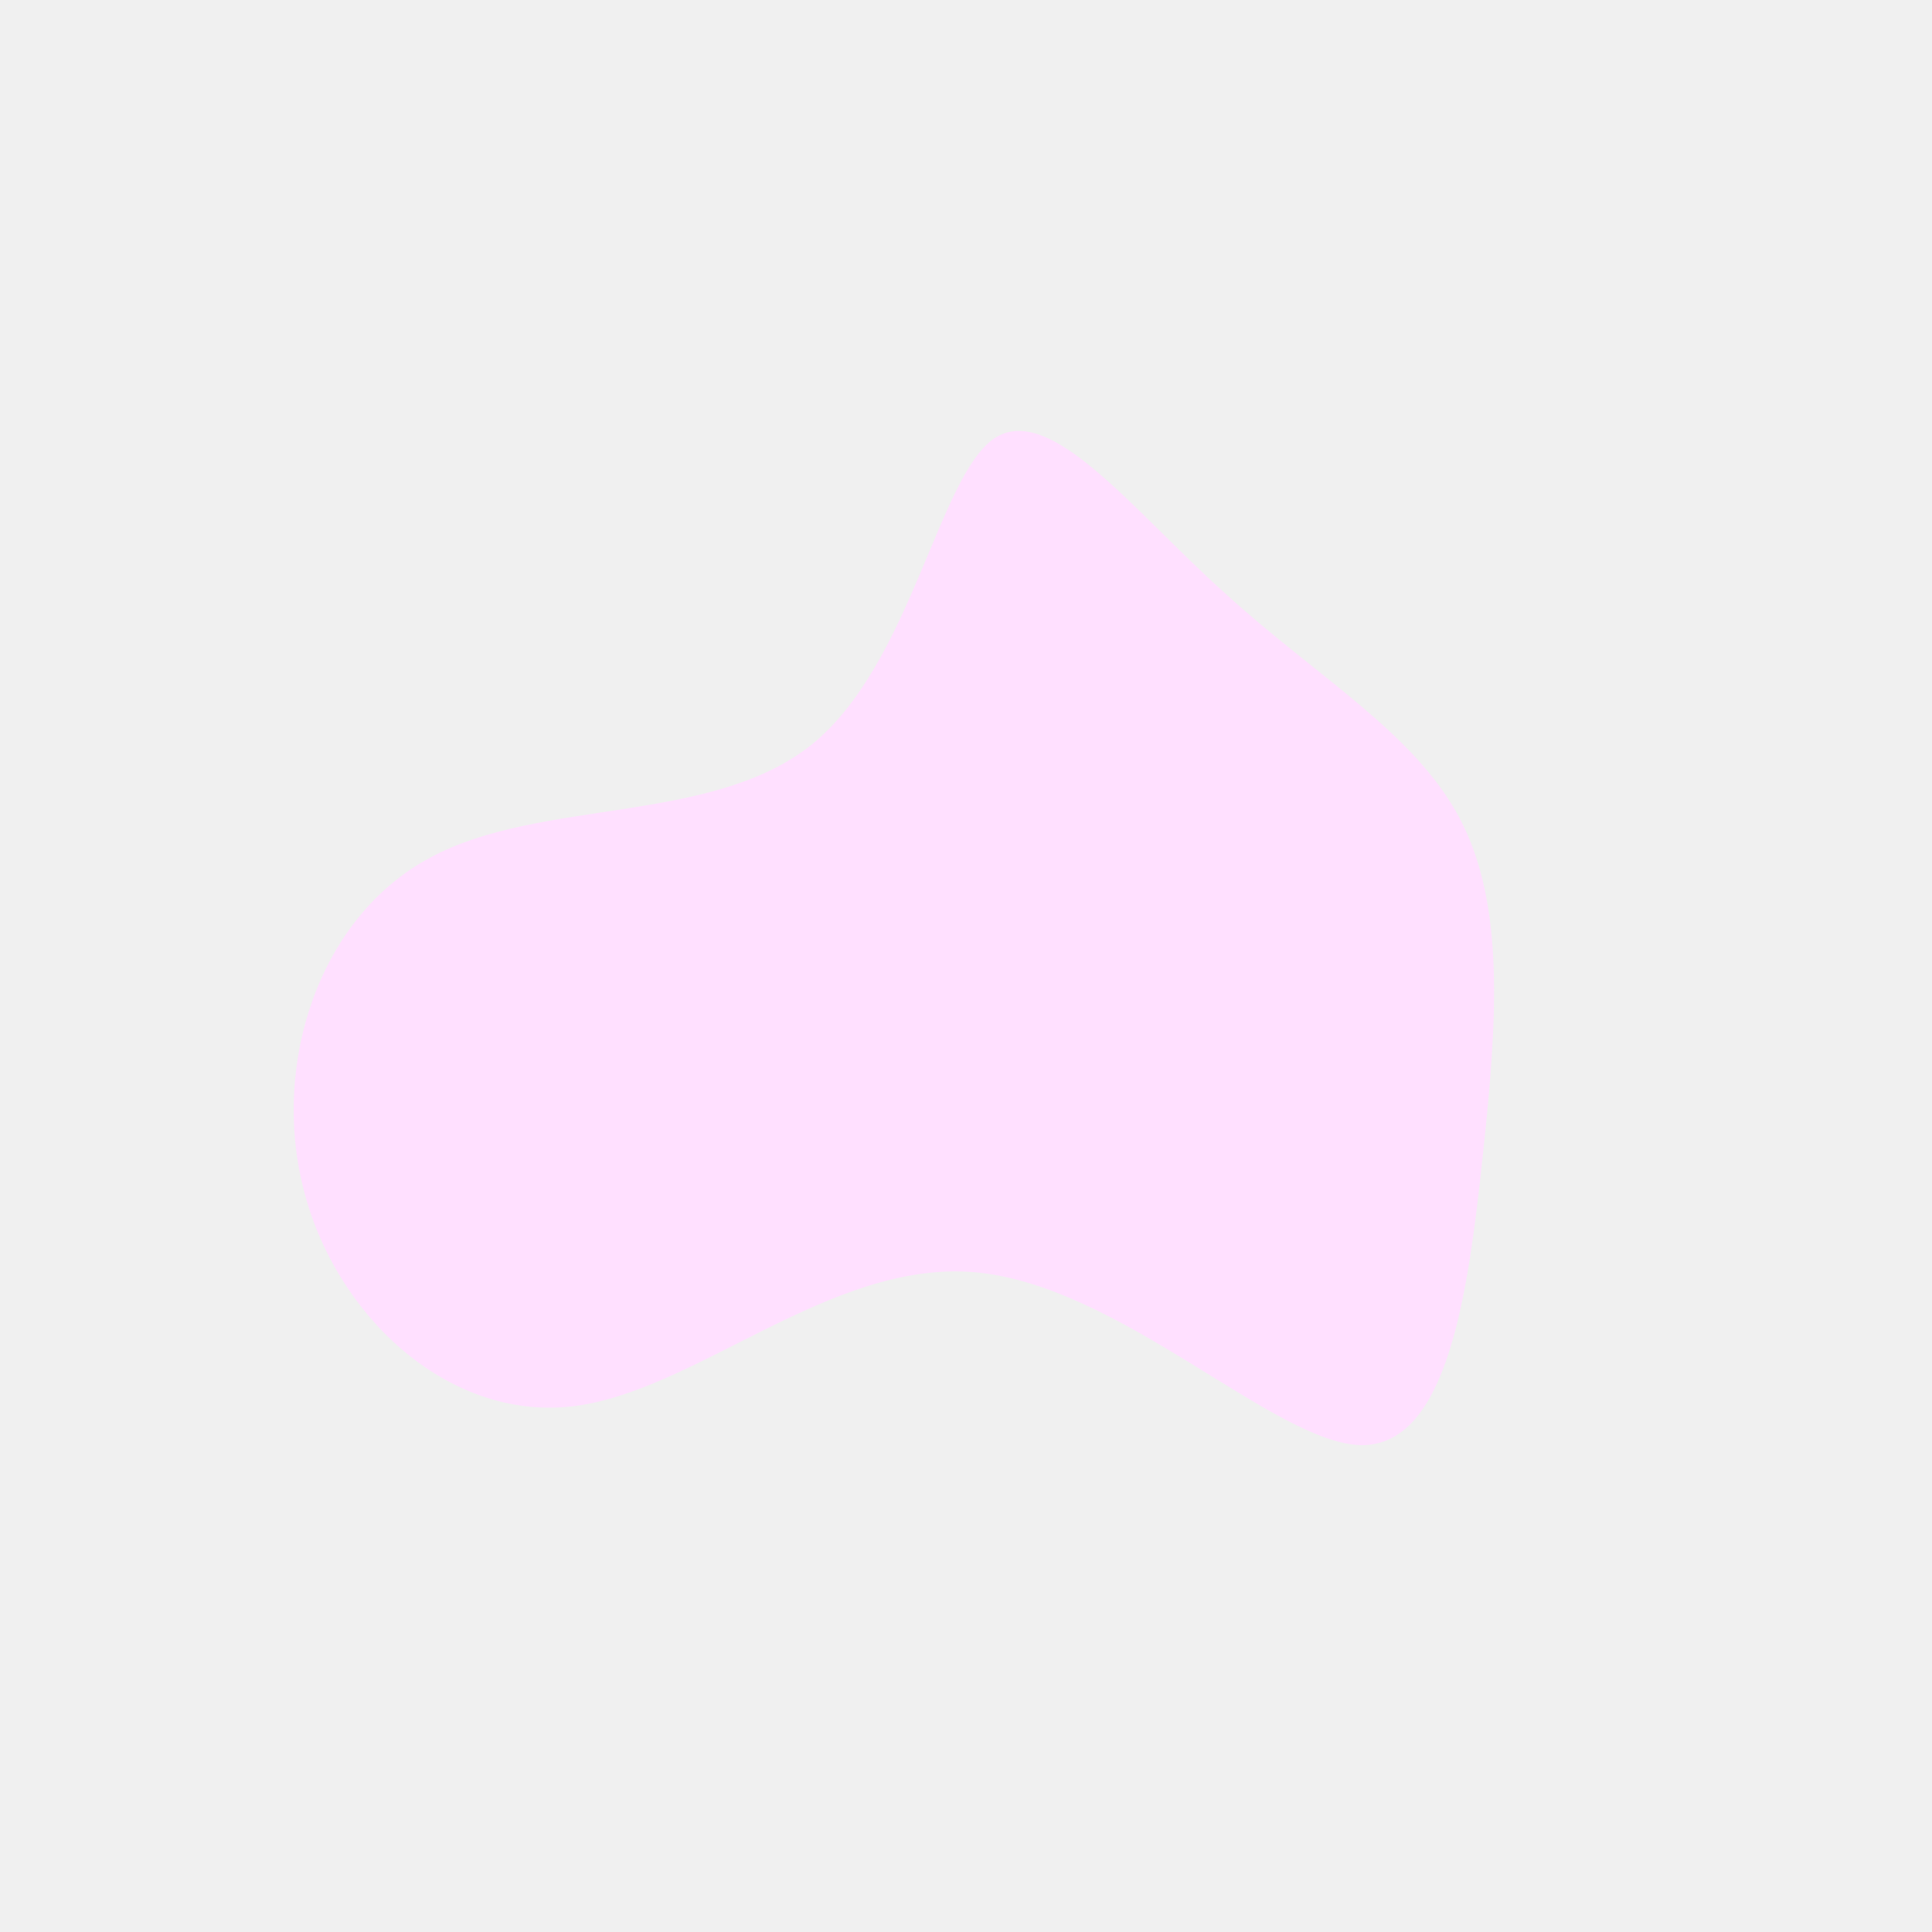
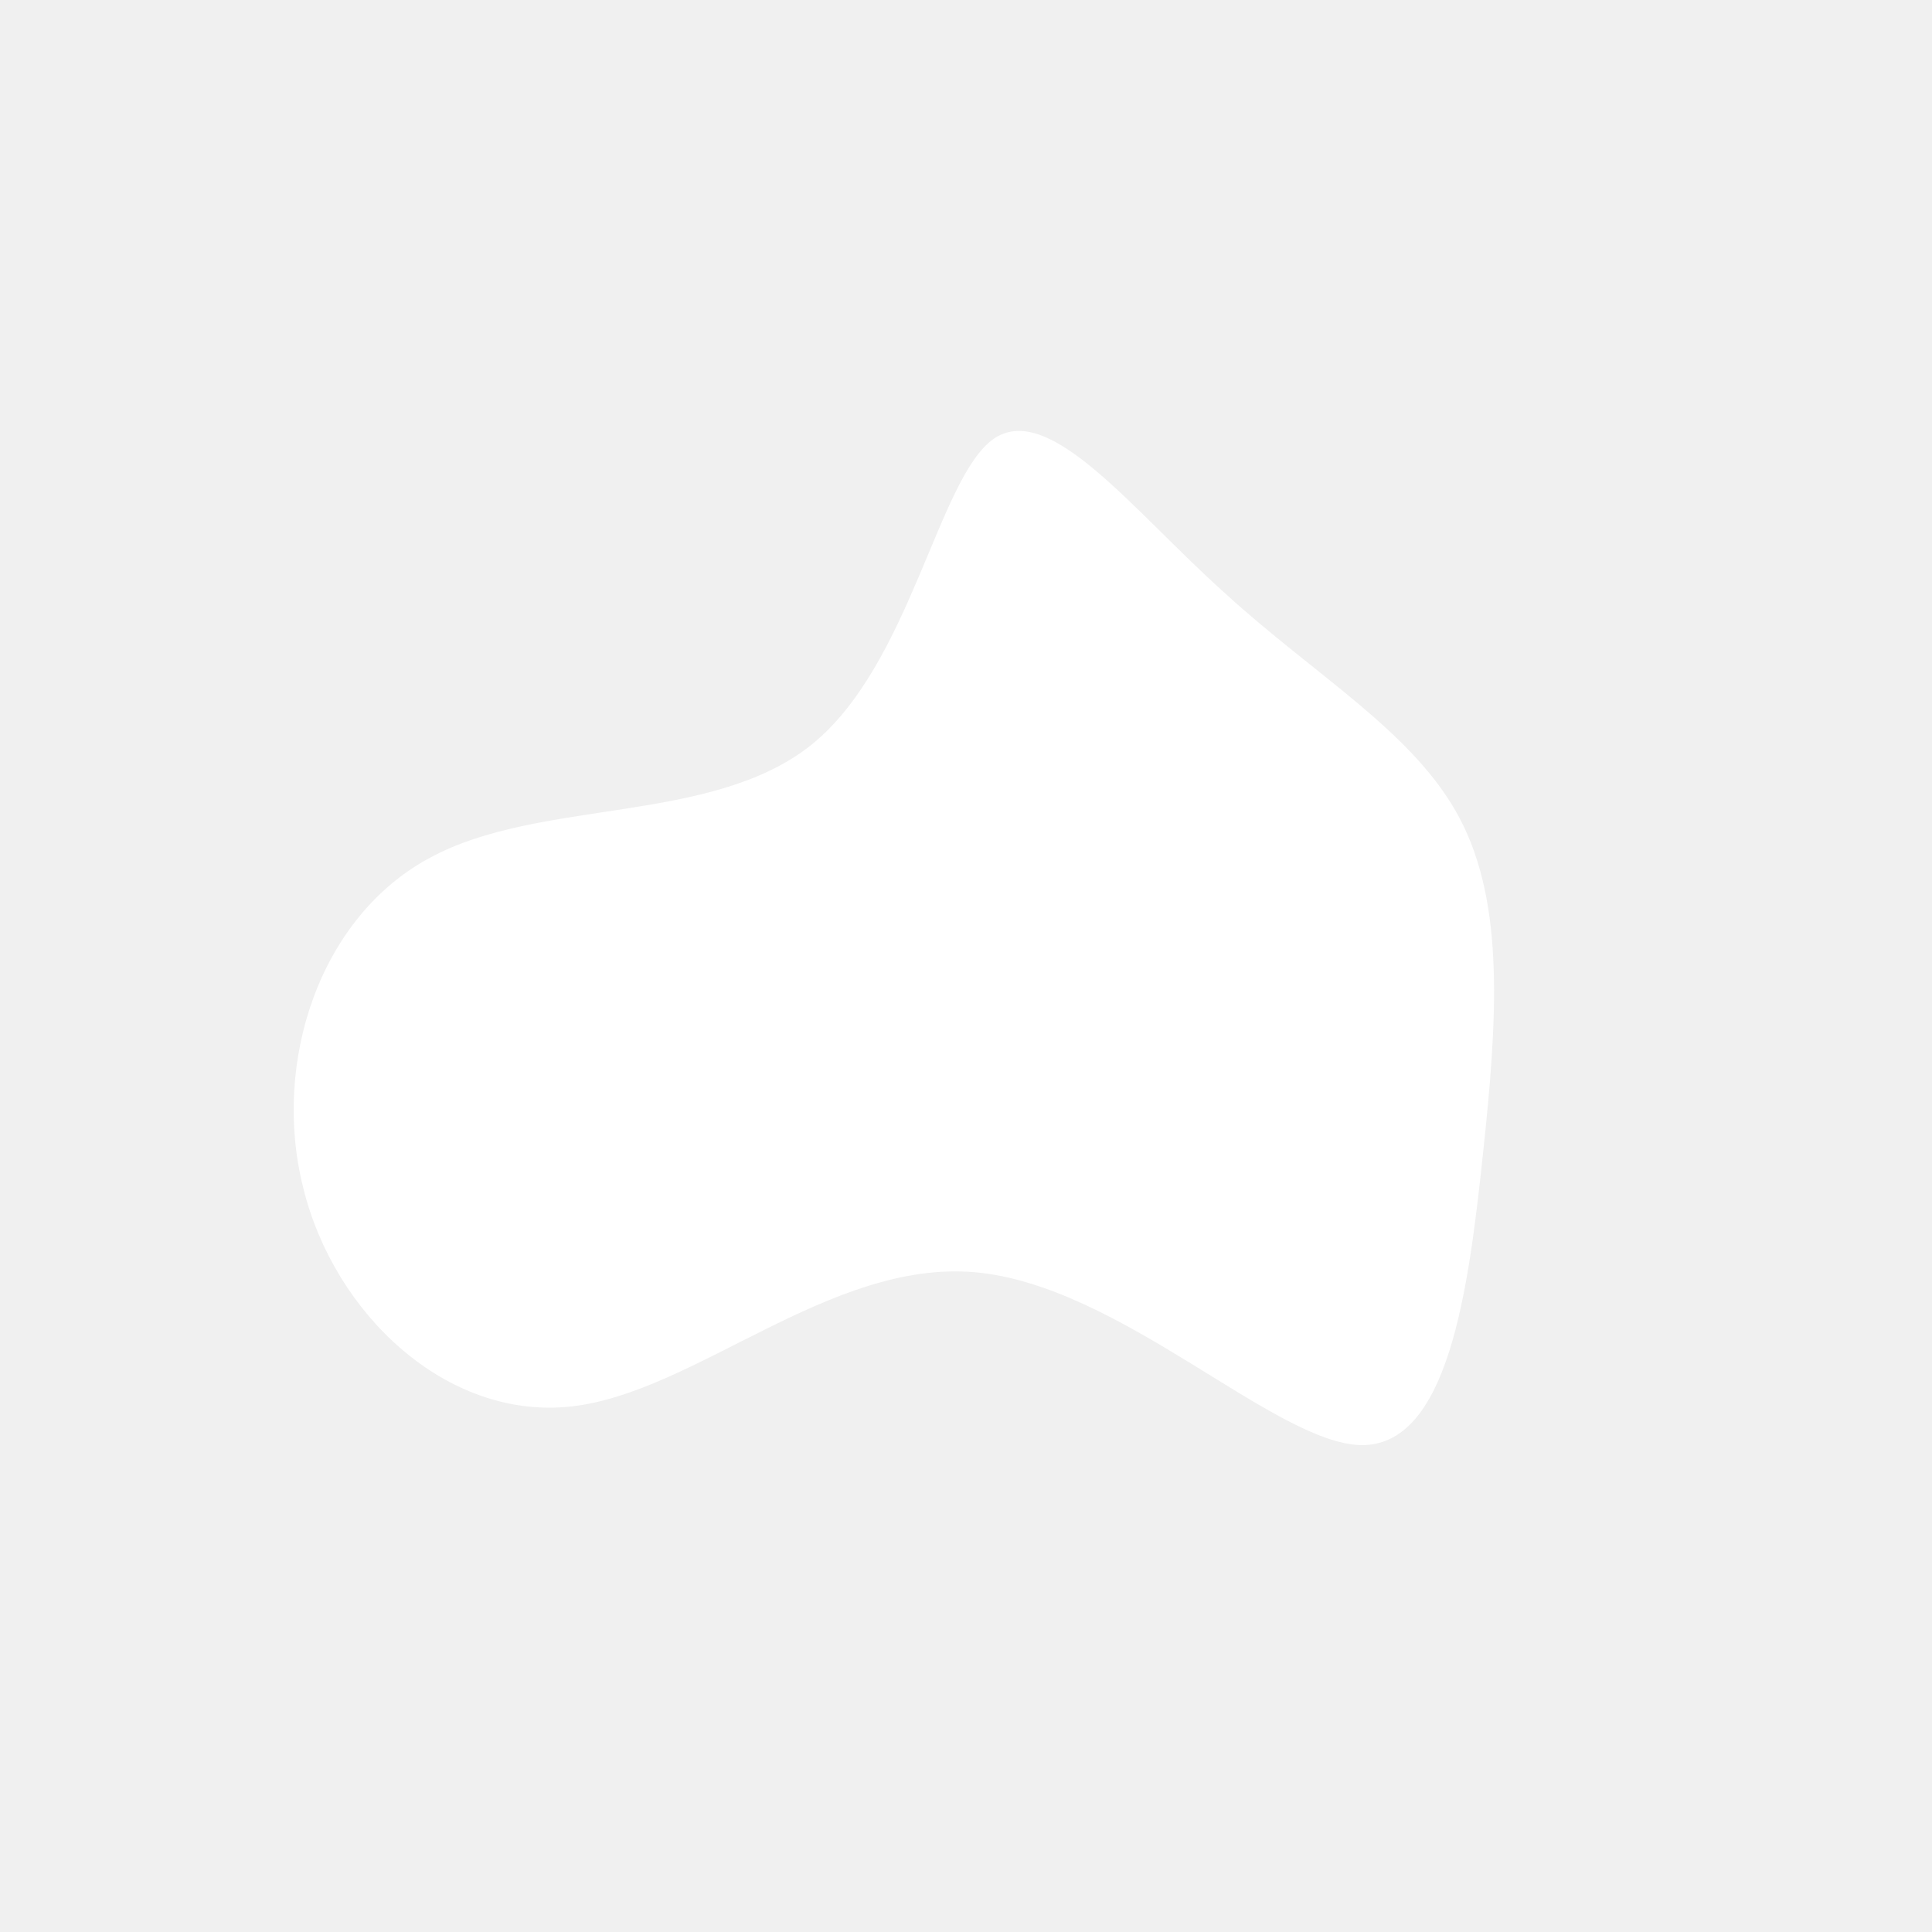
<svg xmlns="http://www.w3.org/2000/svg" viewBox="0 0 200 200">
-   <path fill="#ffe0ff" d="M26.8,-38.6C36.2,-30,46.4,-24.2,51.1,-15.3C55.8,-6.4,55,5.6,53.5,19.6C52,33.7,49.9,49.7,40.9,49.6C31.9,49.4,15.9,33,0.9,31.7C-14.1,30.4,-28.1,44.2,-40.9,45.6C-53.8,47,-65.4,36,-68.6,23C-71.9,10,-66.9,-5.1,-55.5,-11.2C-44.1,-17.4,-26.4,-14.6,-16,-22.9C-5.7,-31.2,-2.9,-50.6,2.9,-54.6C8.7,-58.5,17.3,-47.1,26.8,-38.6Z" transform="translate(100 100)" />
+   <path fill="#fff" d="M26.8,-38.6C36.2,-30,46.4,-24.2,51.1,-15.3C55.8,-6.4,55,5.6,53.5,19.6C52,33.7,49.9,49.7,40.9,49.6C31.9,49.4,15.9,33,0.9,31.7C-14.1,30.4,-28.1,44.2,-40.9,45.6C-53.8,47,-65.4,36,-68.6,23C-71.9,10,-66.9,-5.1,-55.5,-11.2C-44.1,-17.4,-26.4,-14.6,-16,-22.9C-5.7,-31.2,-2.9,-50.6,2.9,-54.6C8.7,-58.5,17.3,-47.1,26.8,-38.6Z" transform="translate(100 100)" />
</svg>
